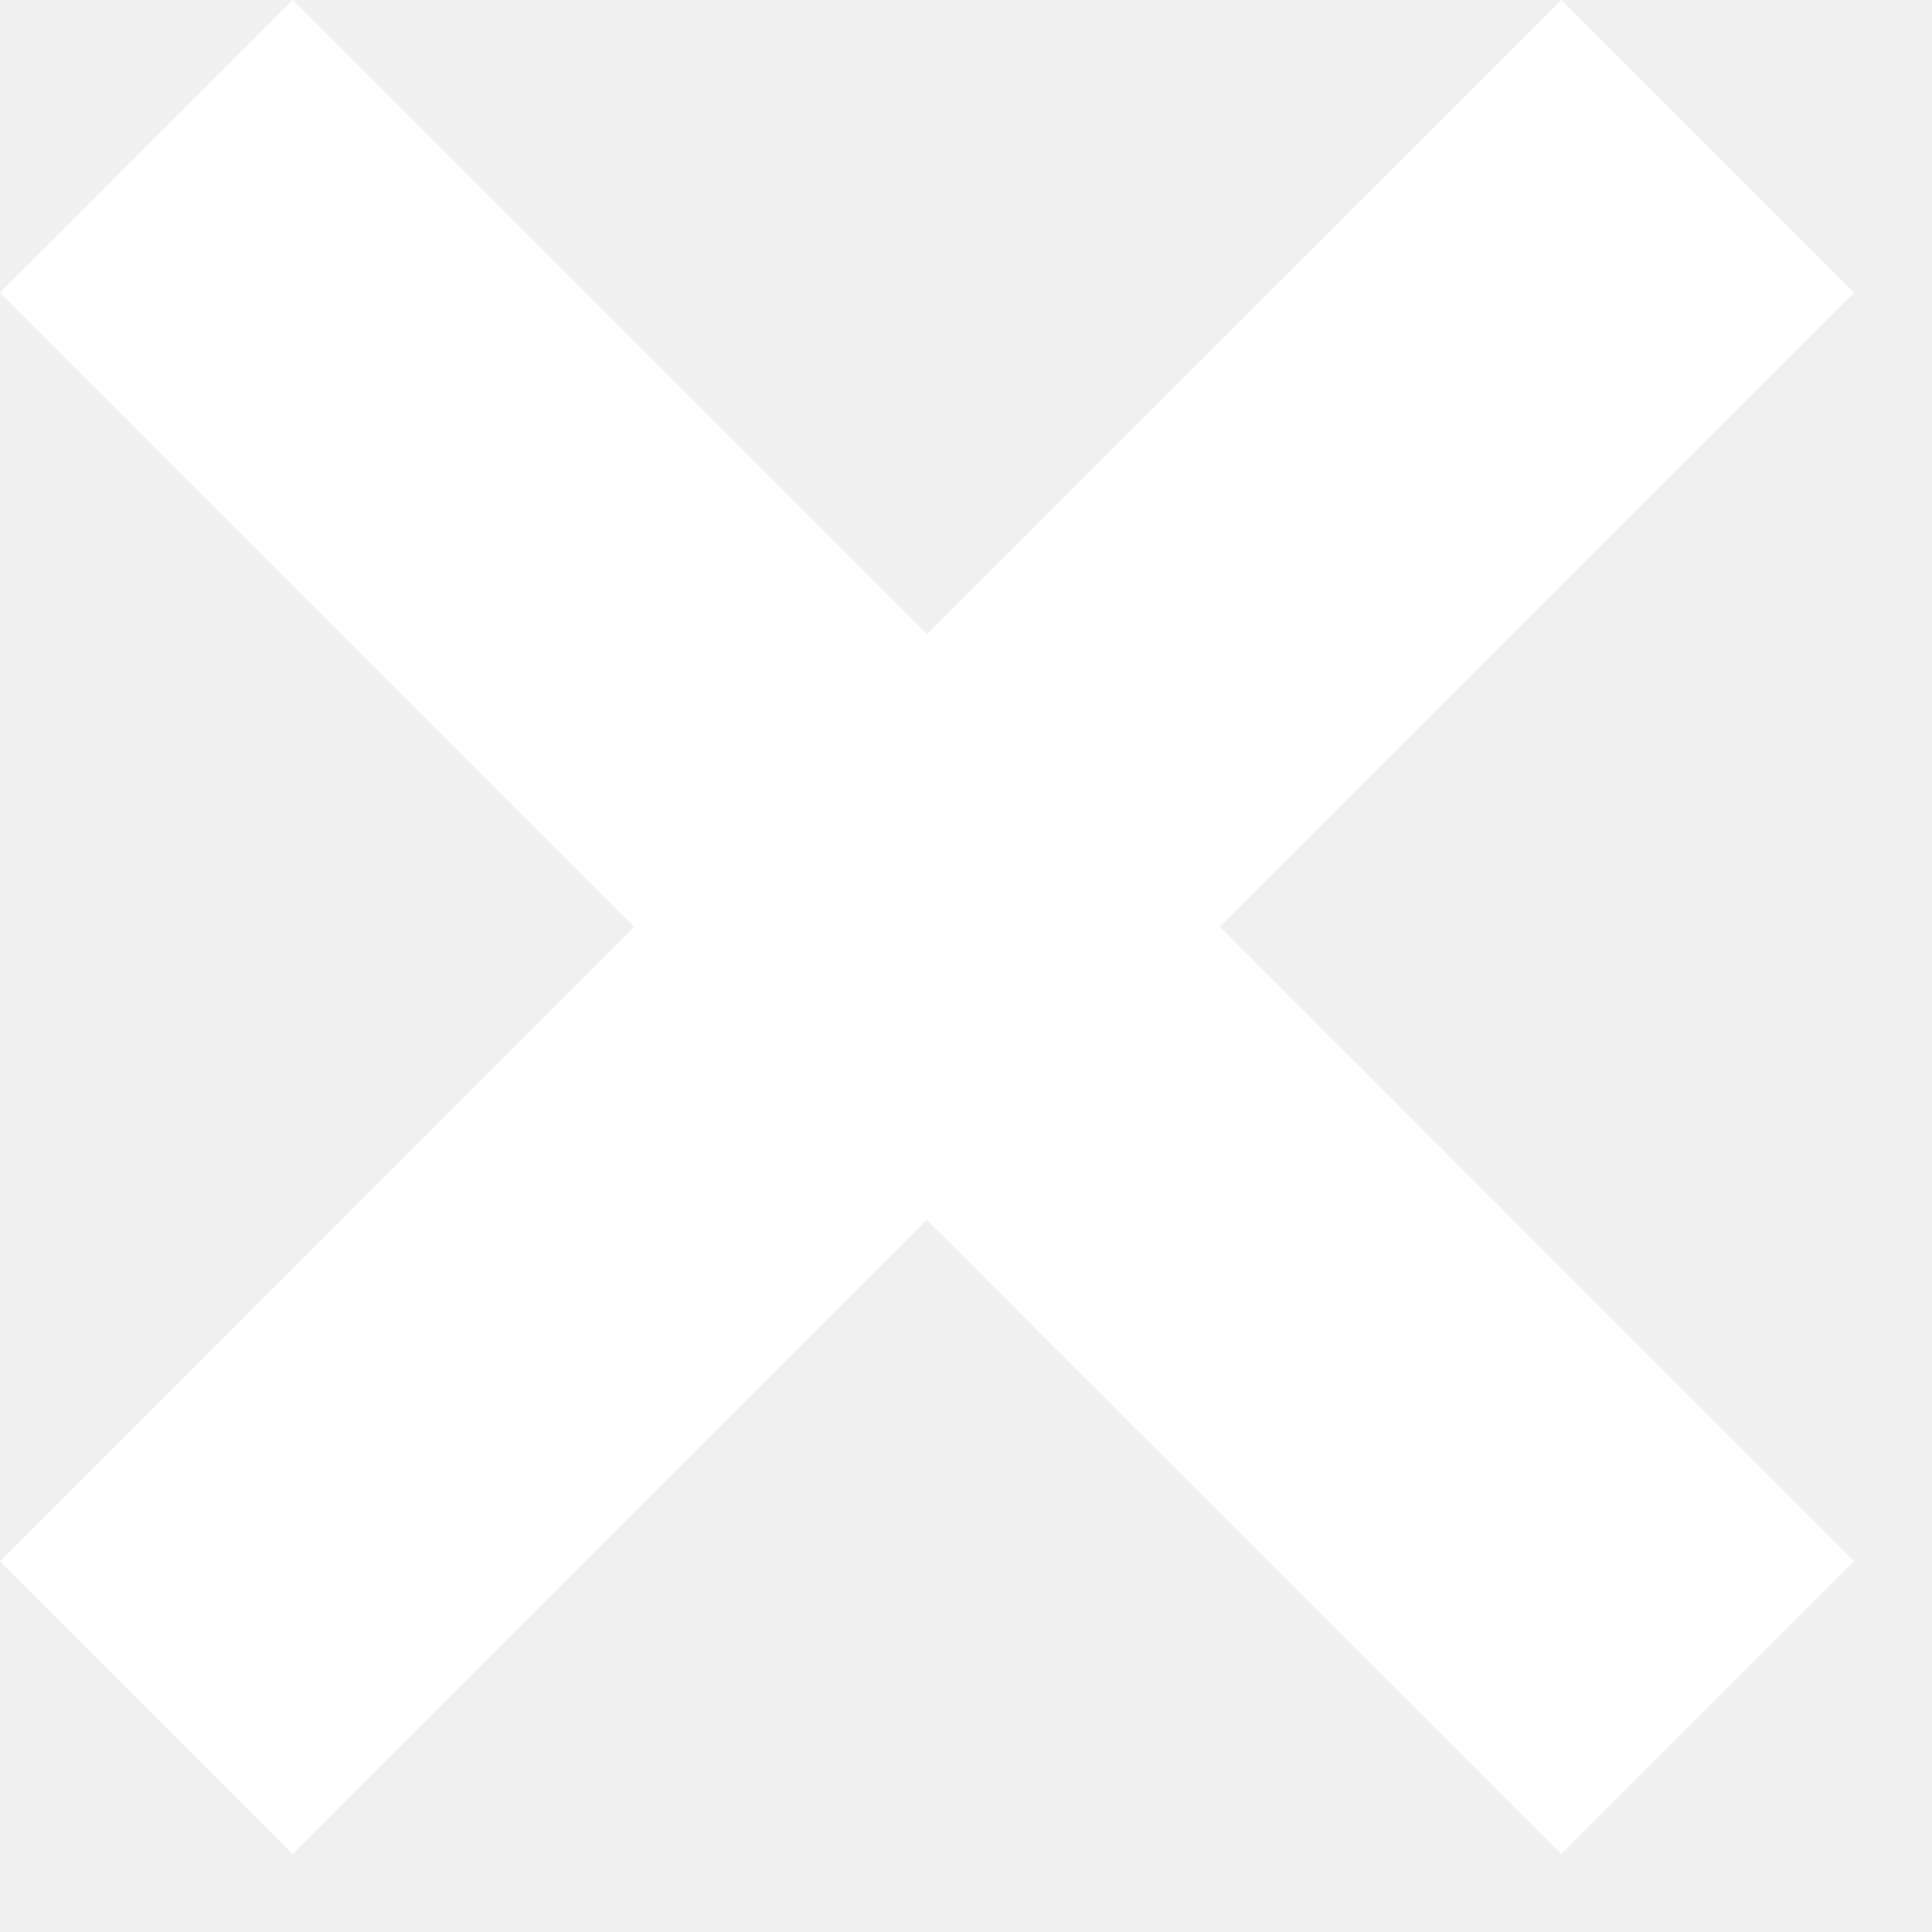
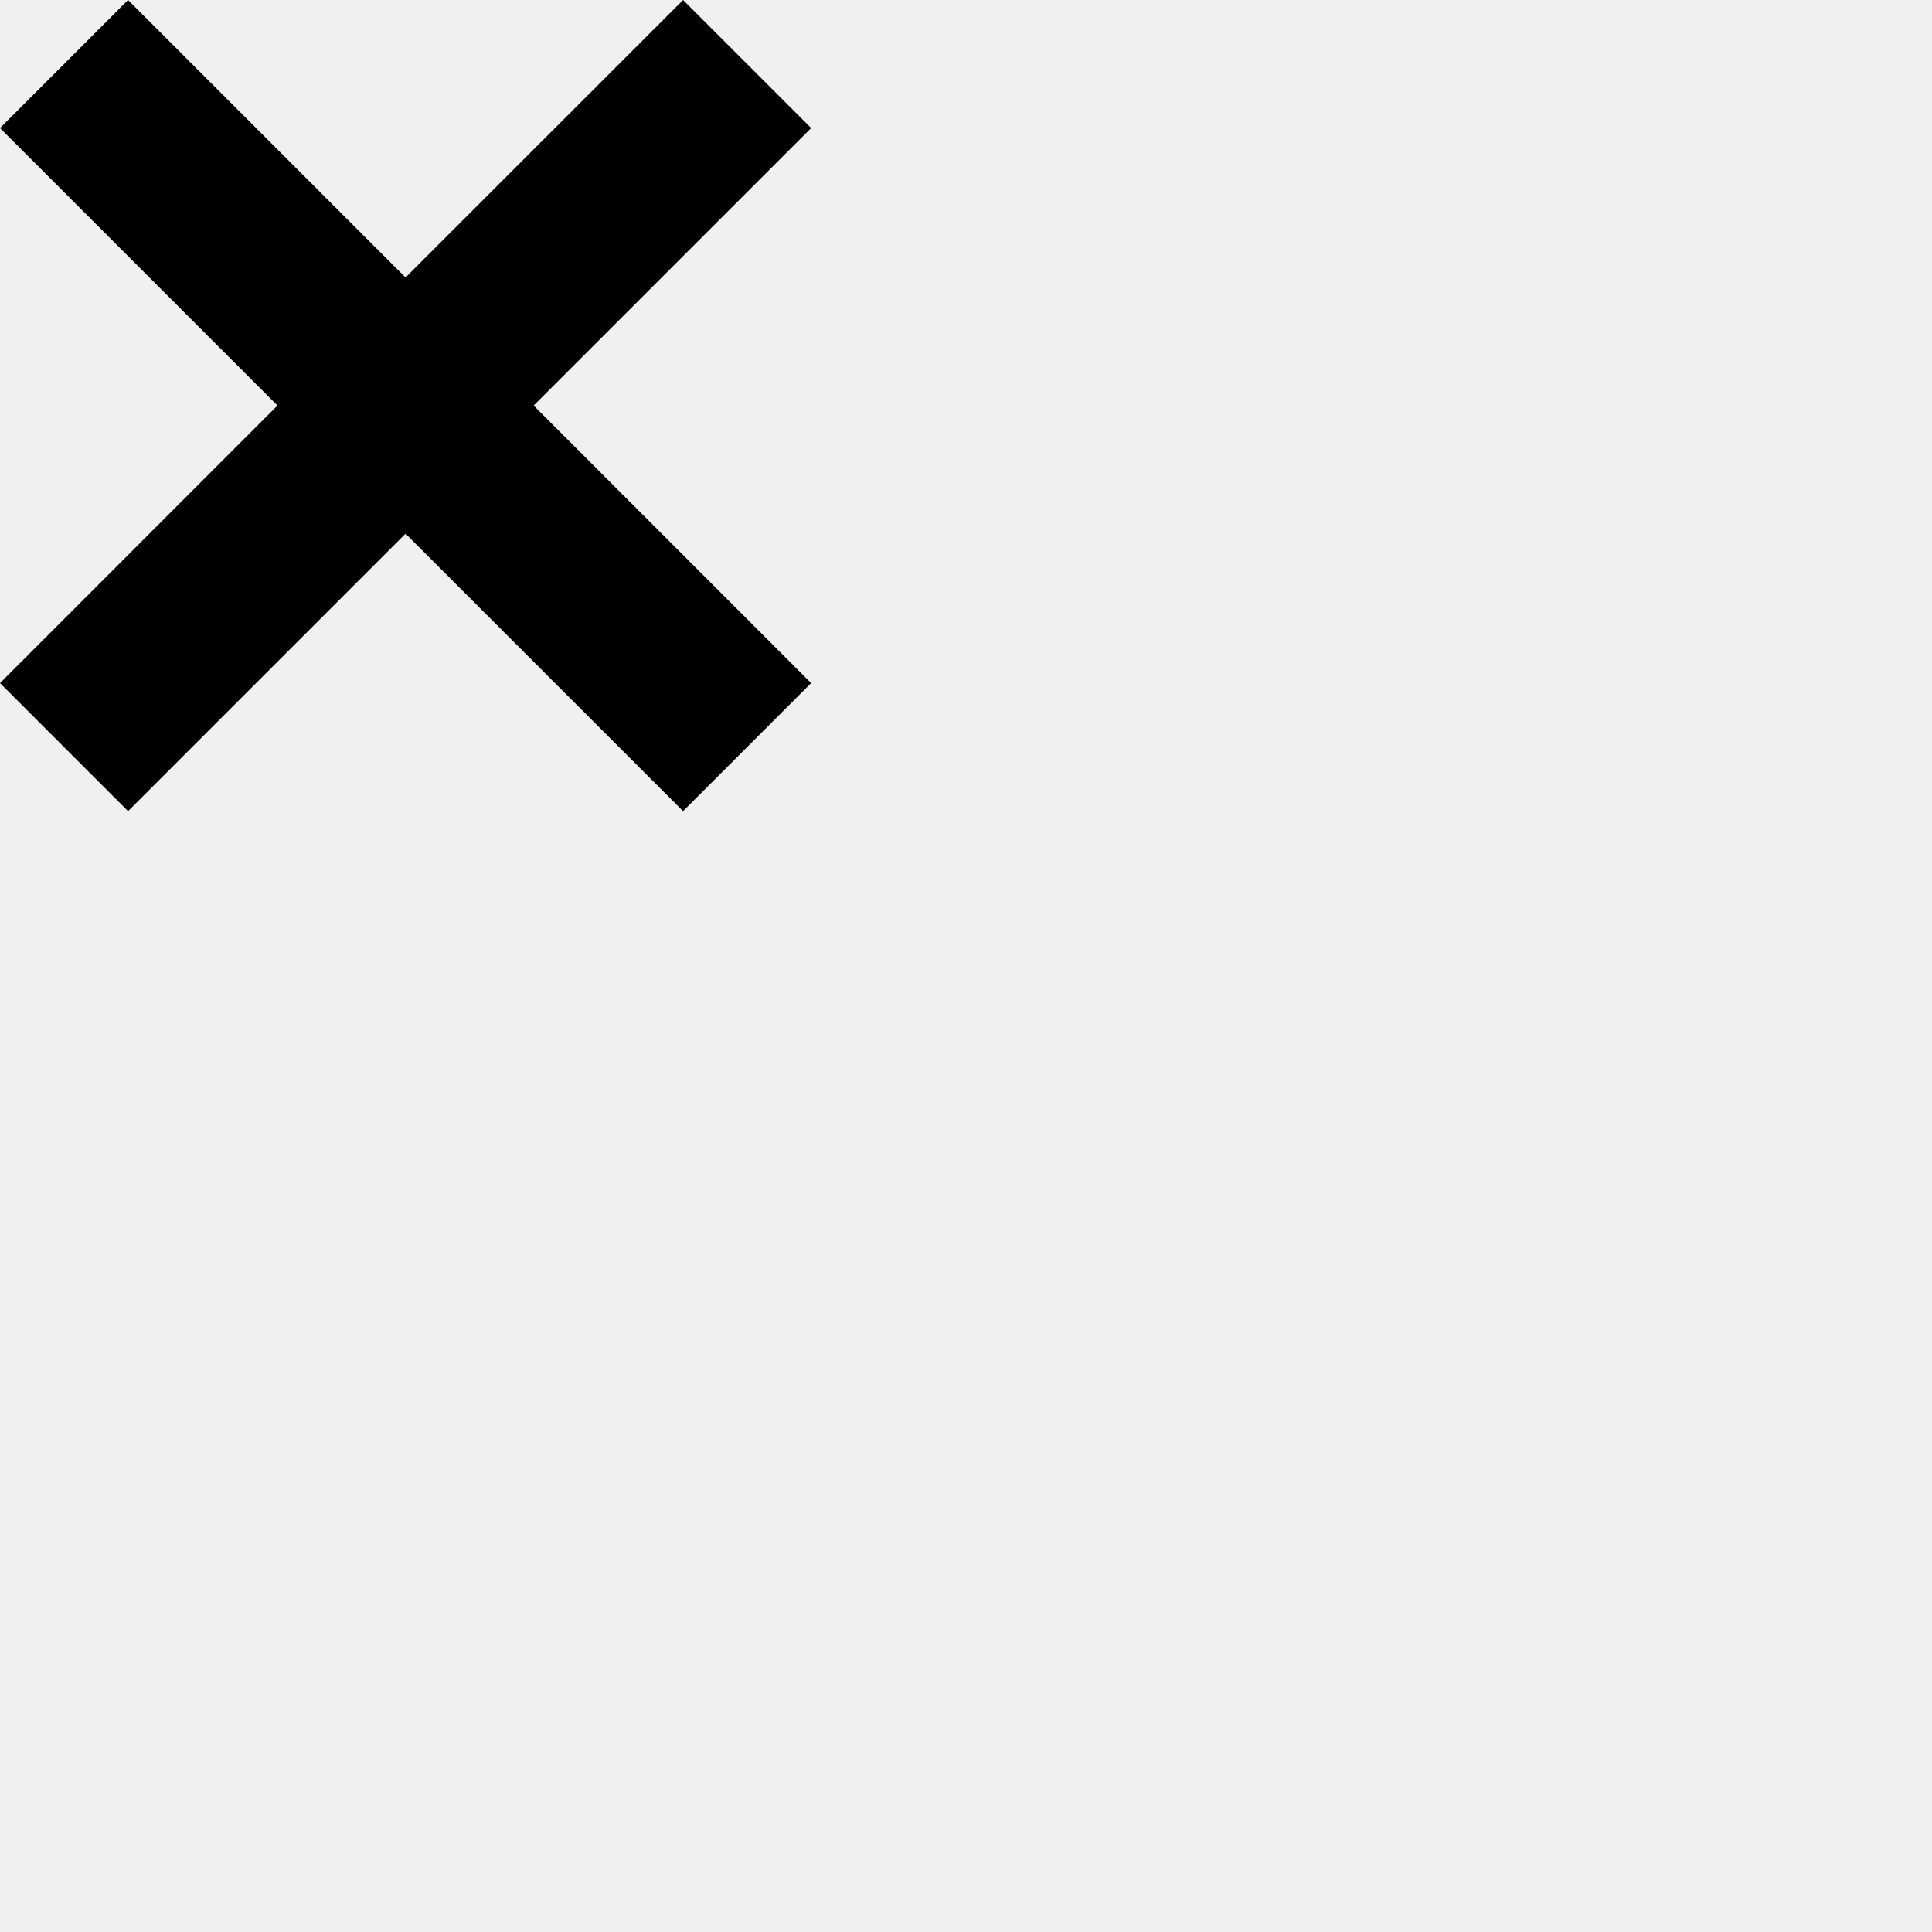
- <svg xmlns="http://www.w3.org/2000/svg" width="14" height="14">
-   <path fill="#FFF" fill-rule="evenodd" d="M11.314 0l2.121 2.121-4.596 4.596 4.596 4.597-2.121 2.121-4.597-4.596-4.596 4.596L0 11.314l4.596-4.597L0 2.121 2.121 0l4.596 4.596L11.314 0z" />
+ <svg xmlns="http://www.w3.org/2000/svg" id="icon" width="32" height="32">
+   <path fill-rule="evenodd" d="M11.314 0l2.121 2.121-4.596 4.596 4.596 4.597-2.121 2.121-4.597-4.596-4.596 4.596L0 11.314l4.596-4.597L0 2.121 2.121 0l4.596 4.596L11.314 0z" />
</svg>
